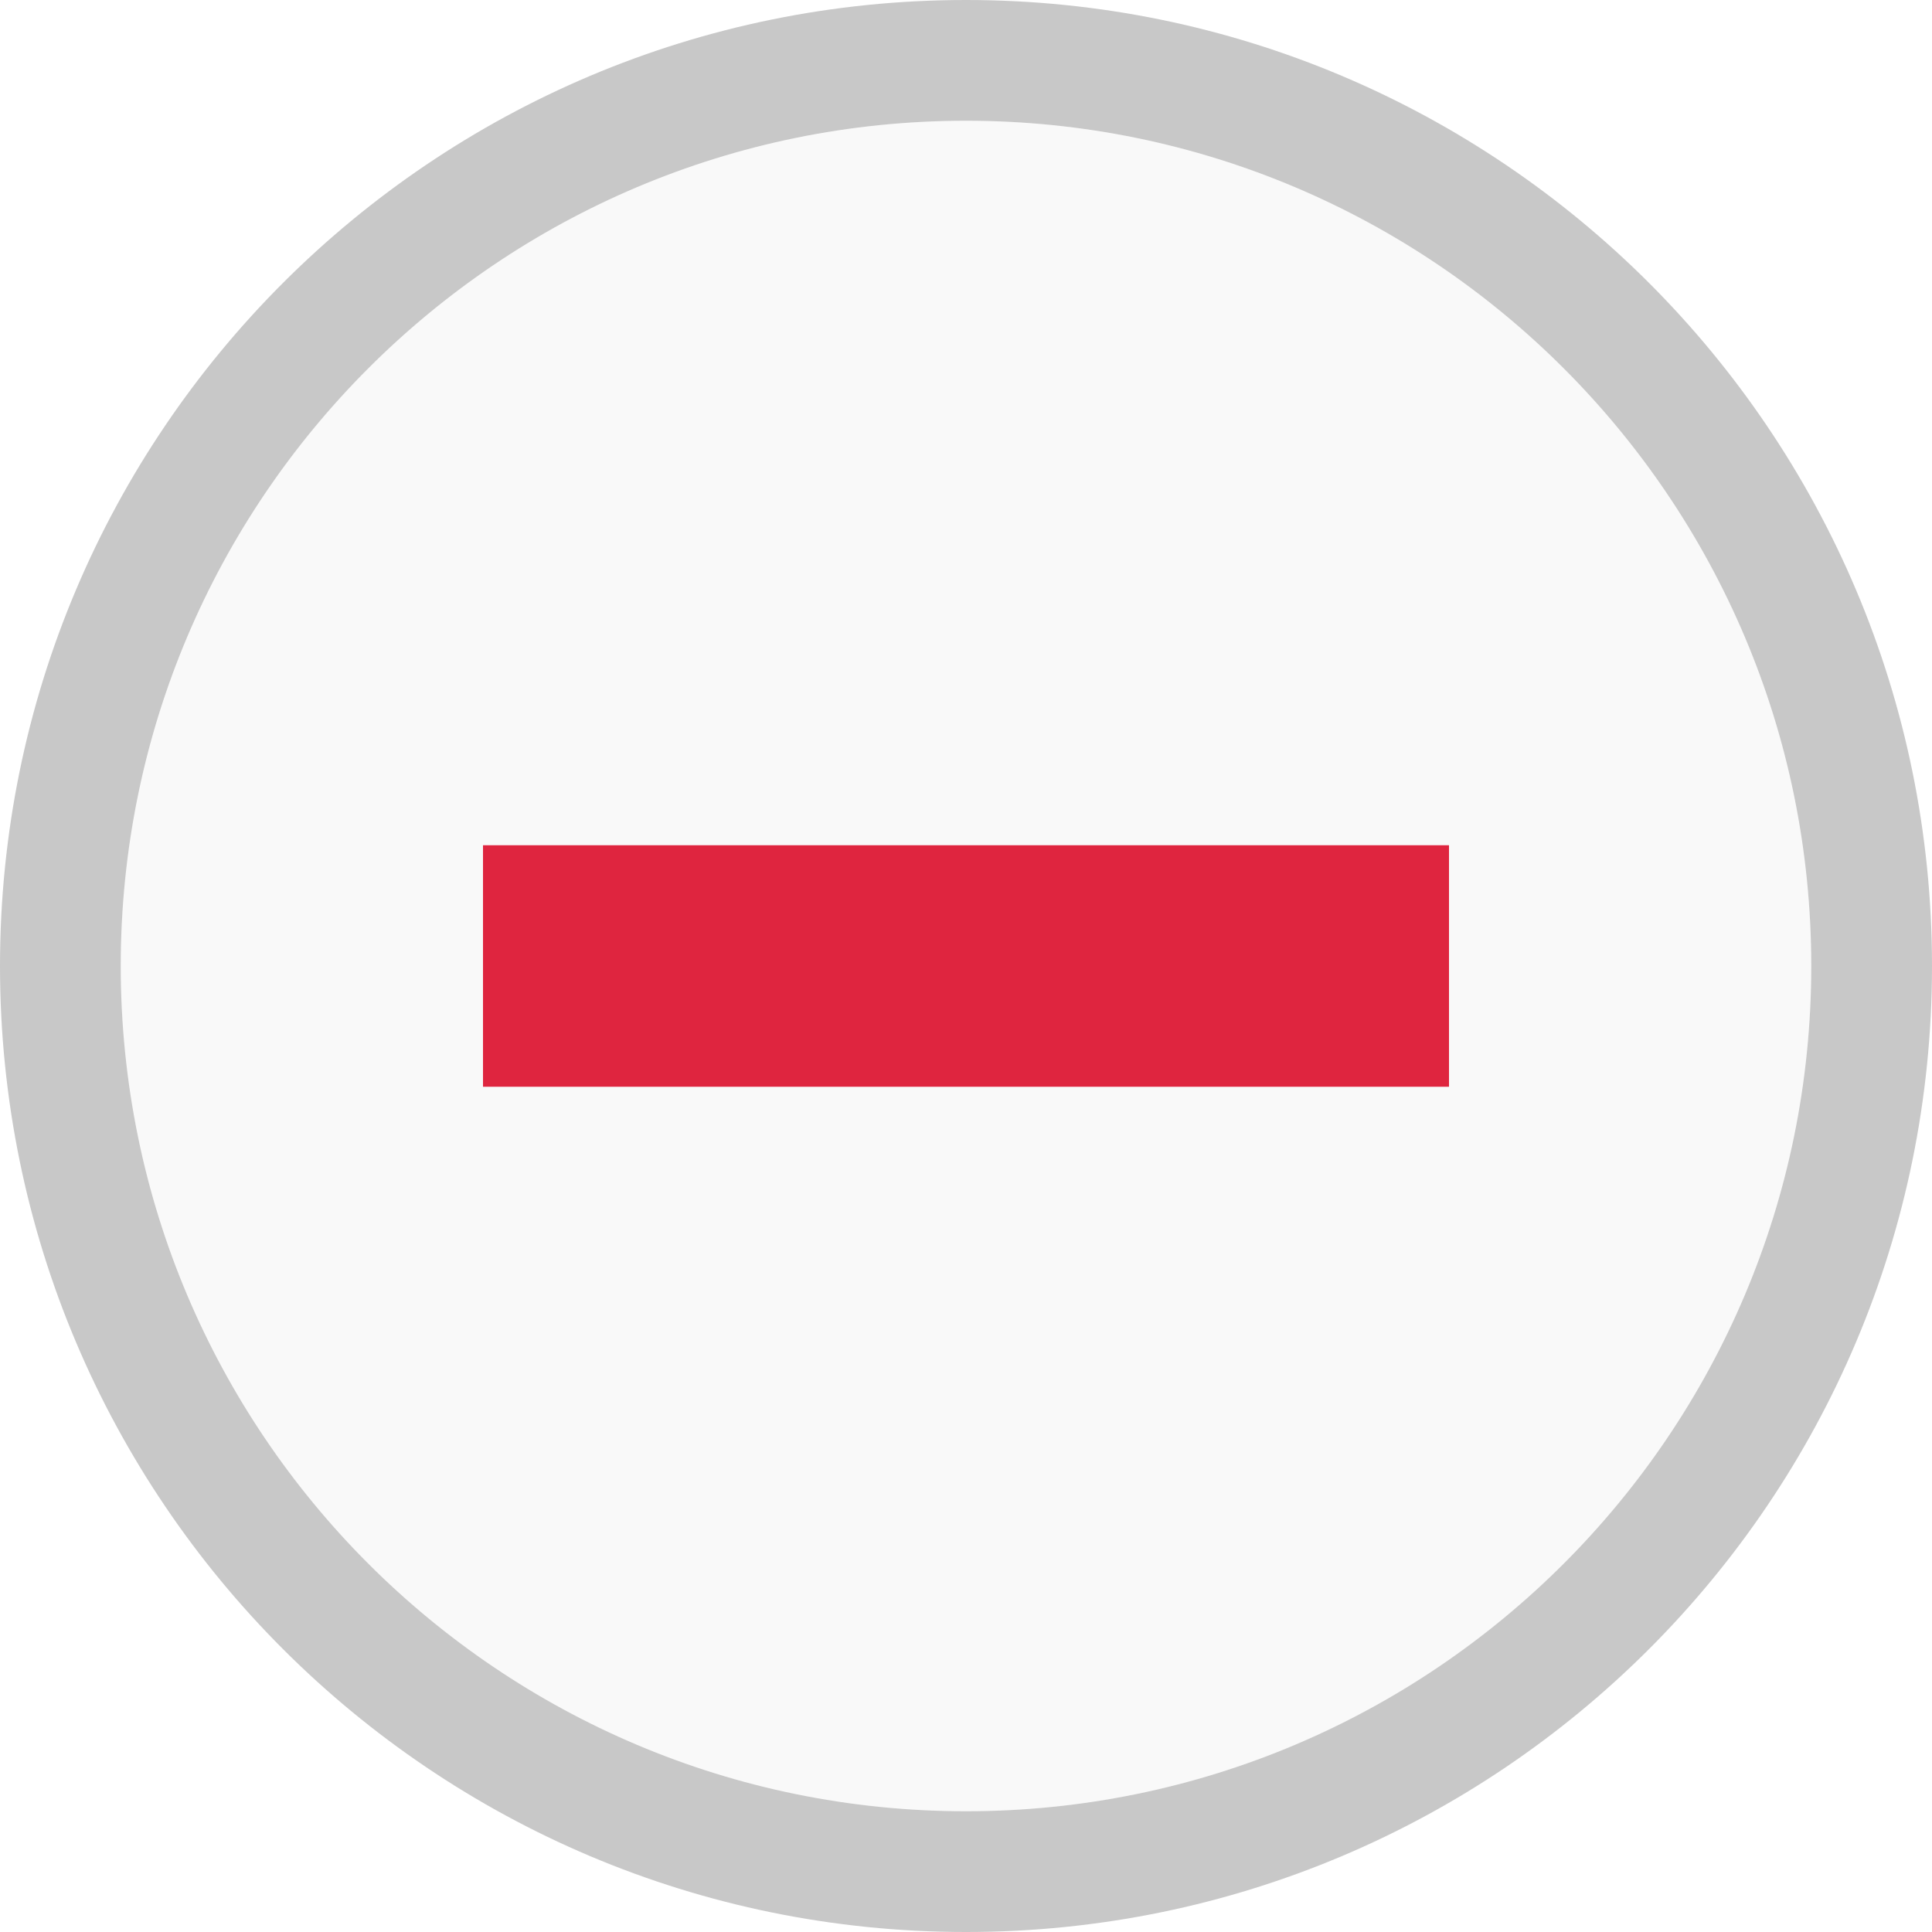
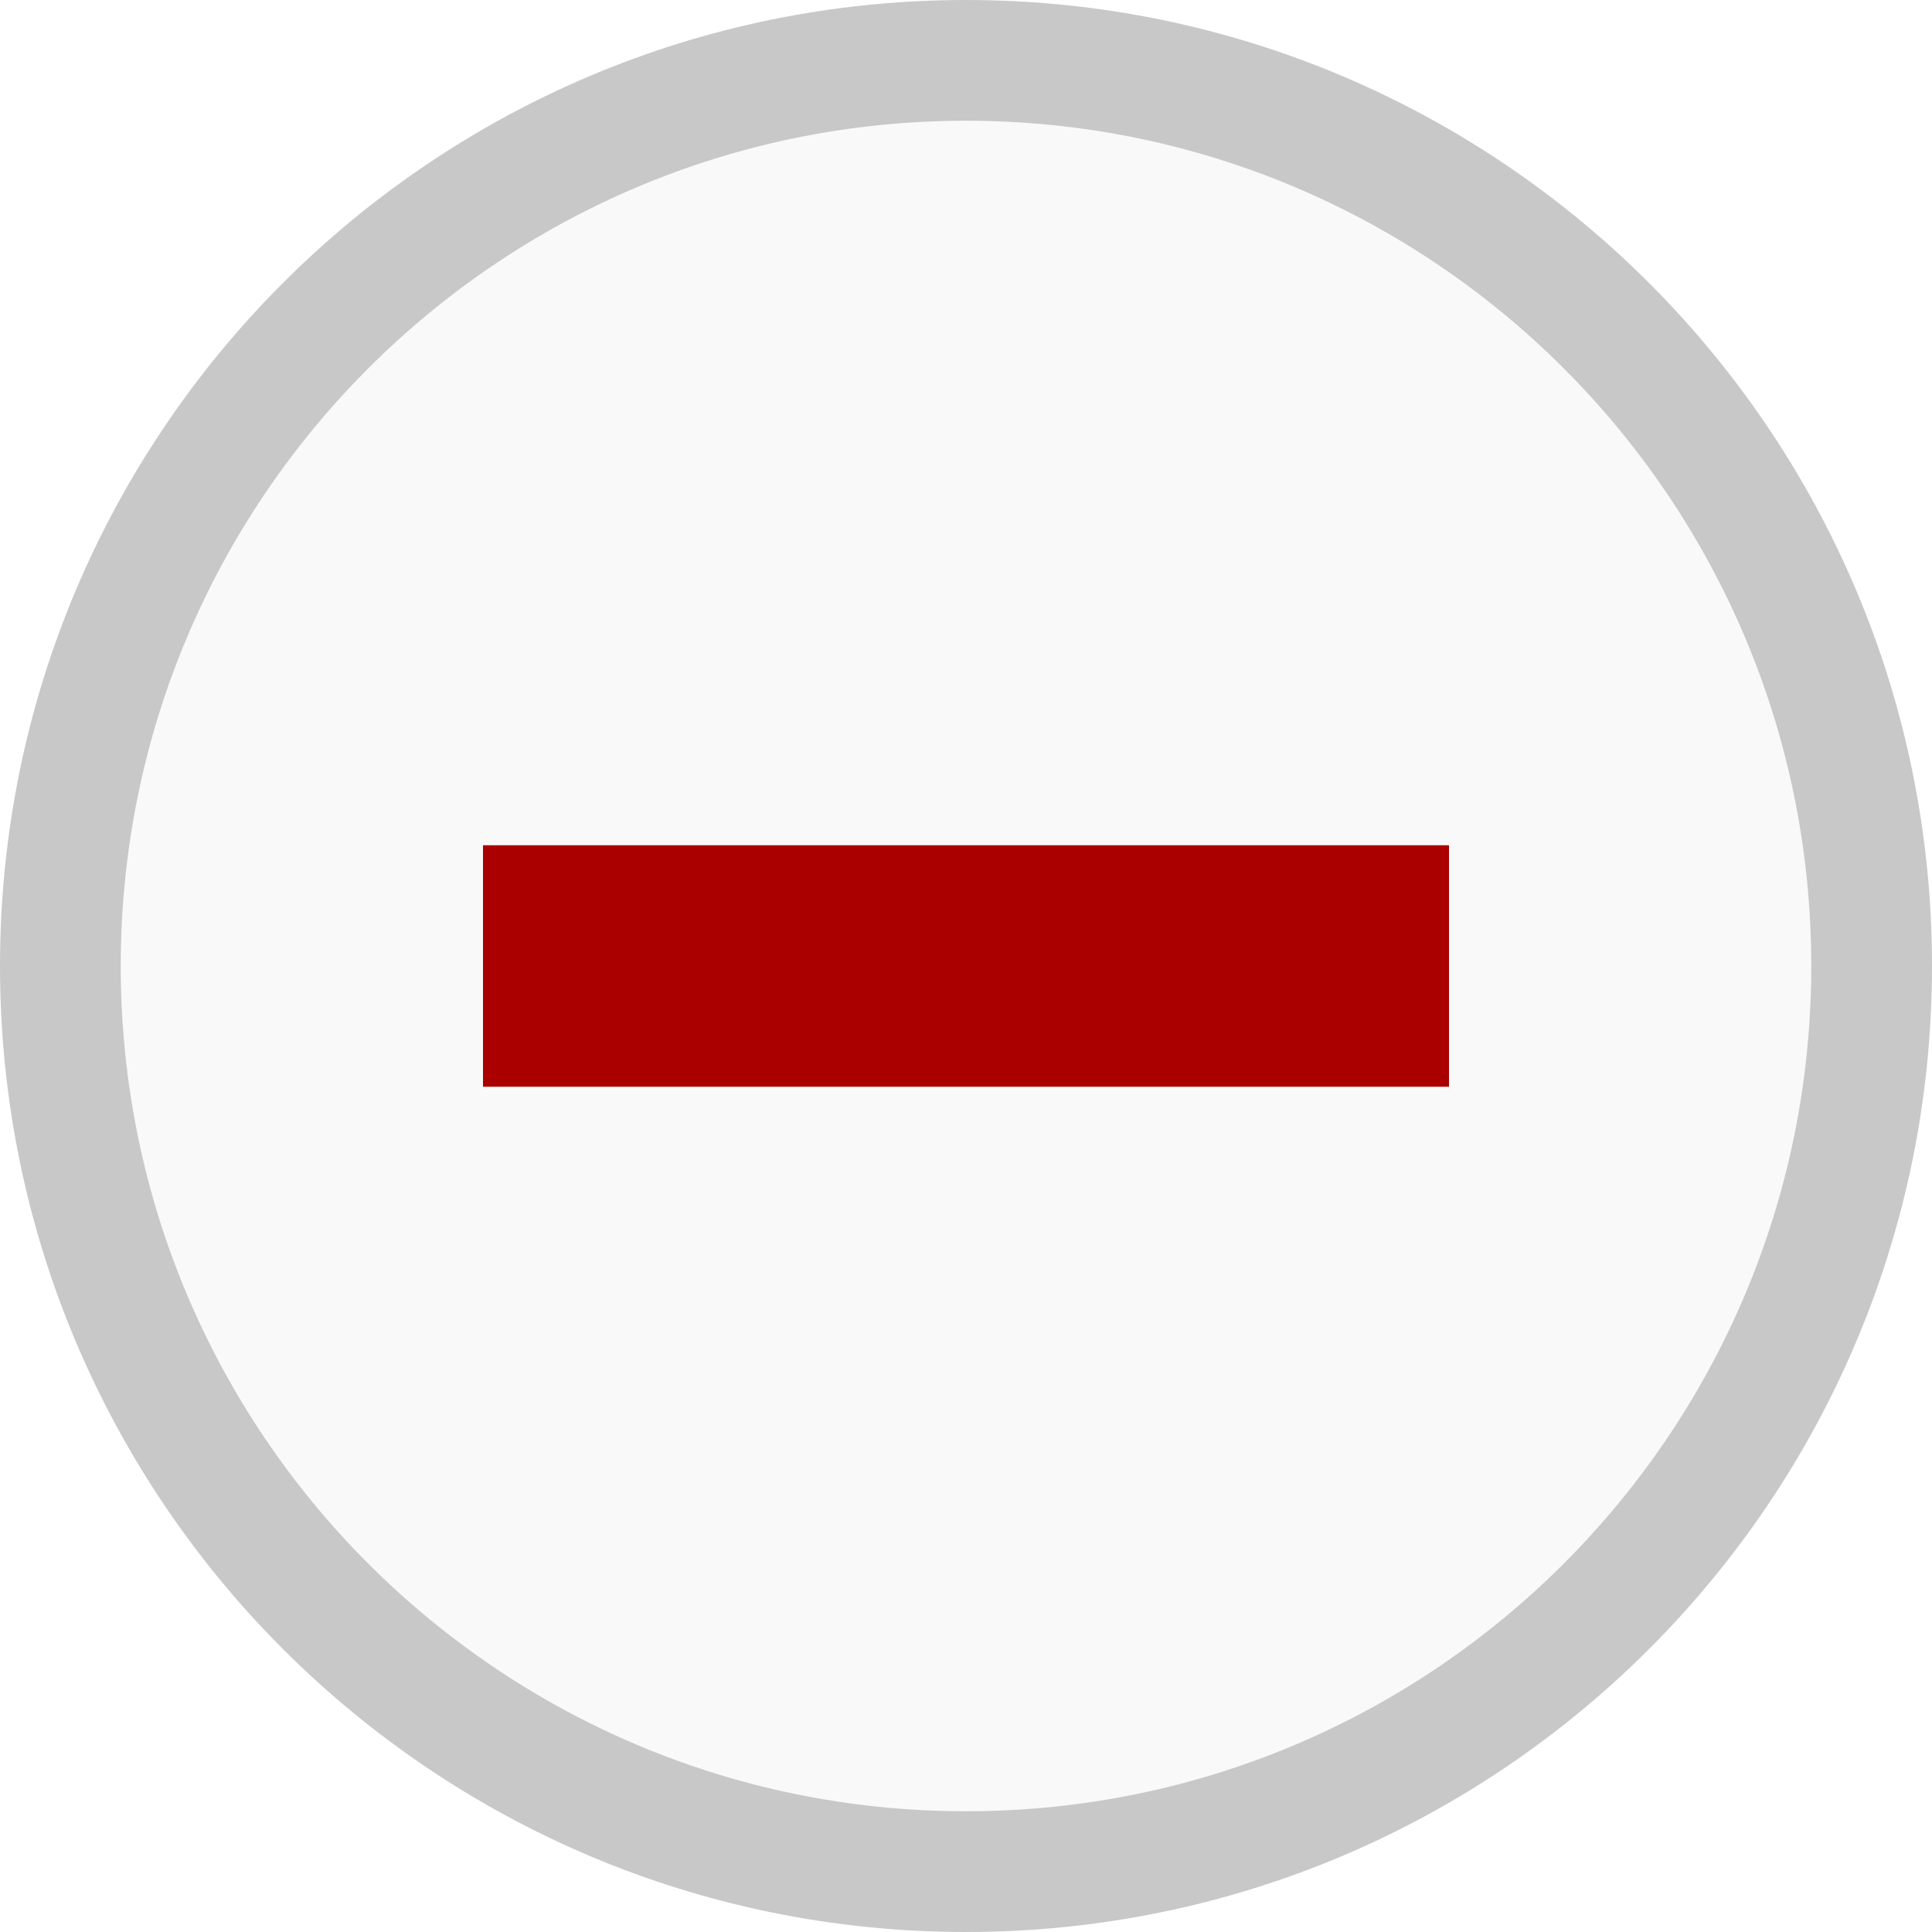
<svg xmlns="http://www.w3.org/2000/svg" viewBox="0 0 16 16" id="svg2" version="1.1" width="100%" height="100%">
  <defs id="defs14" />
  <g transform="translate(0 -1036.362)" id="g4">
    <path style="fill:#f9f9f9" d="m 15,8 c 0,3.866 -3.134,7 -7,7 C 4.134,15 1,11.866 1,8 1,4.134 4.134,1 8,1 c 3.866,0 7,3.134 7,7 z" transform="translate(0 1036.362)" id="path6" />
    <path style="fill:#c8c8c8;fill-opacity:1" d="M 8 0 C 3.582 8.8817842e-16 -3.006854e-17 3.582 0 8 C 0 12.418 3.582 16 8 16 C 12.418 16 16 12.418 16 8 C 16 3.582 12.418 -1.8064254e-15 8 0 z M 8 1 C 11.866 1 15 4.134 15 8 C 15 11.866 11.866 15 8 15 C 4.134 15 1 11.866 1 8 C 1 4.134 4.134 1 8 1 z " transform="translate(0 1036.362)" id="path8" />
-     <rect width="8" x="4" y="7" height="2" style="fill:#df253f;fill-opacity:1" transform="translate(0 1036.362)" id="rect10" />
+     <rect width="8" x="4" y="7" height="2" style="fill:#aa0000;fill-opacity:1" transform="translate(0 1036.362)" id="rect10" />
  </g>
</svg>
